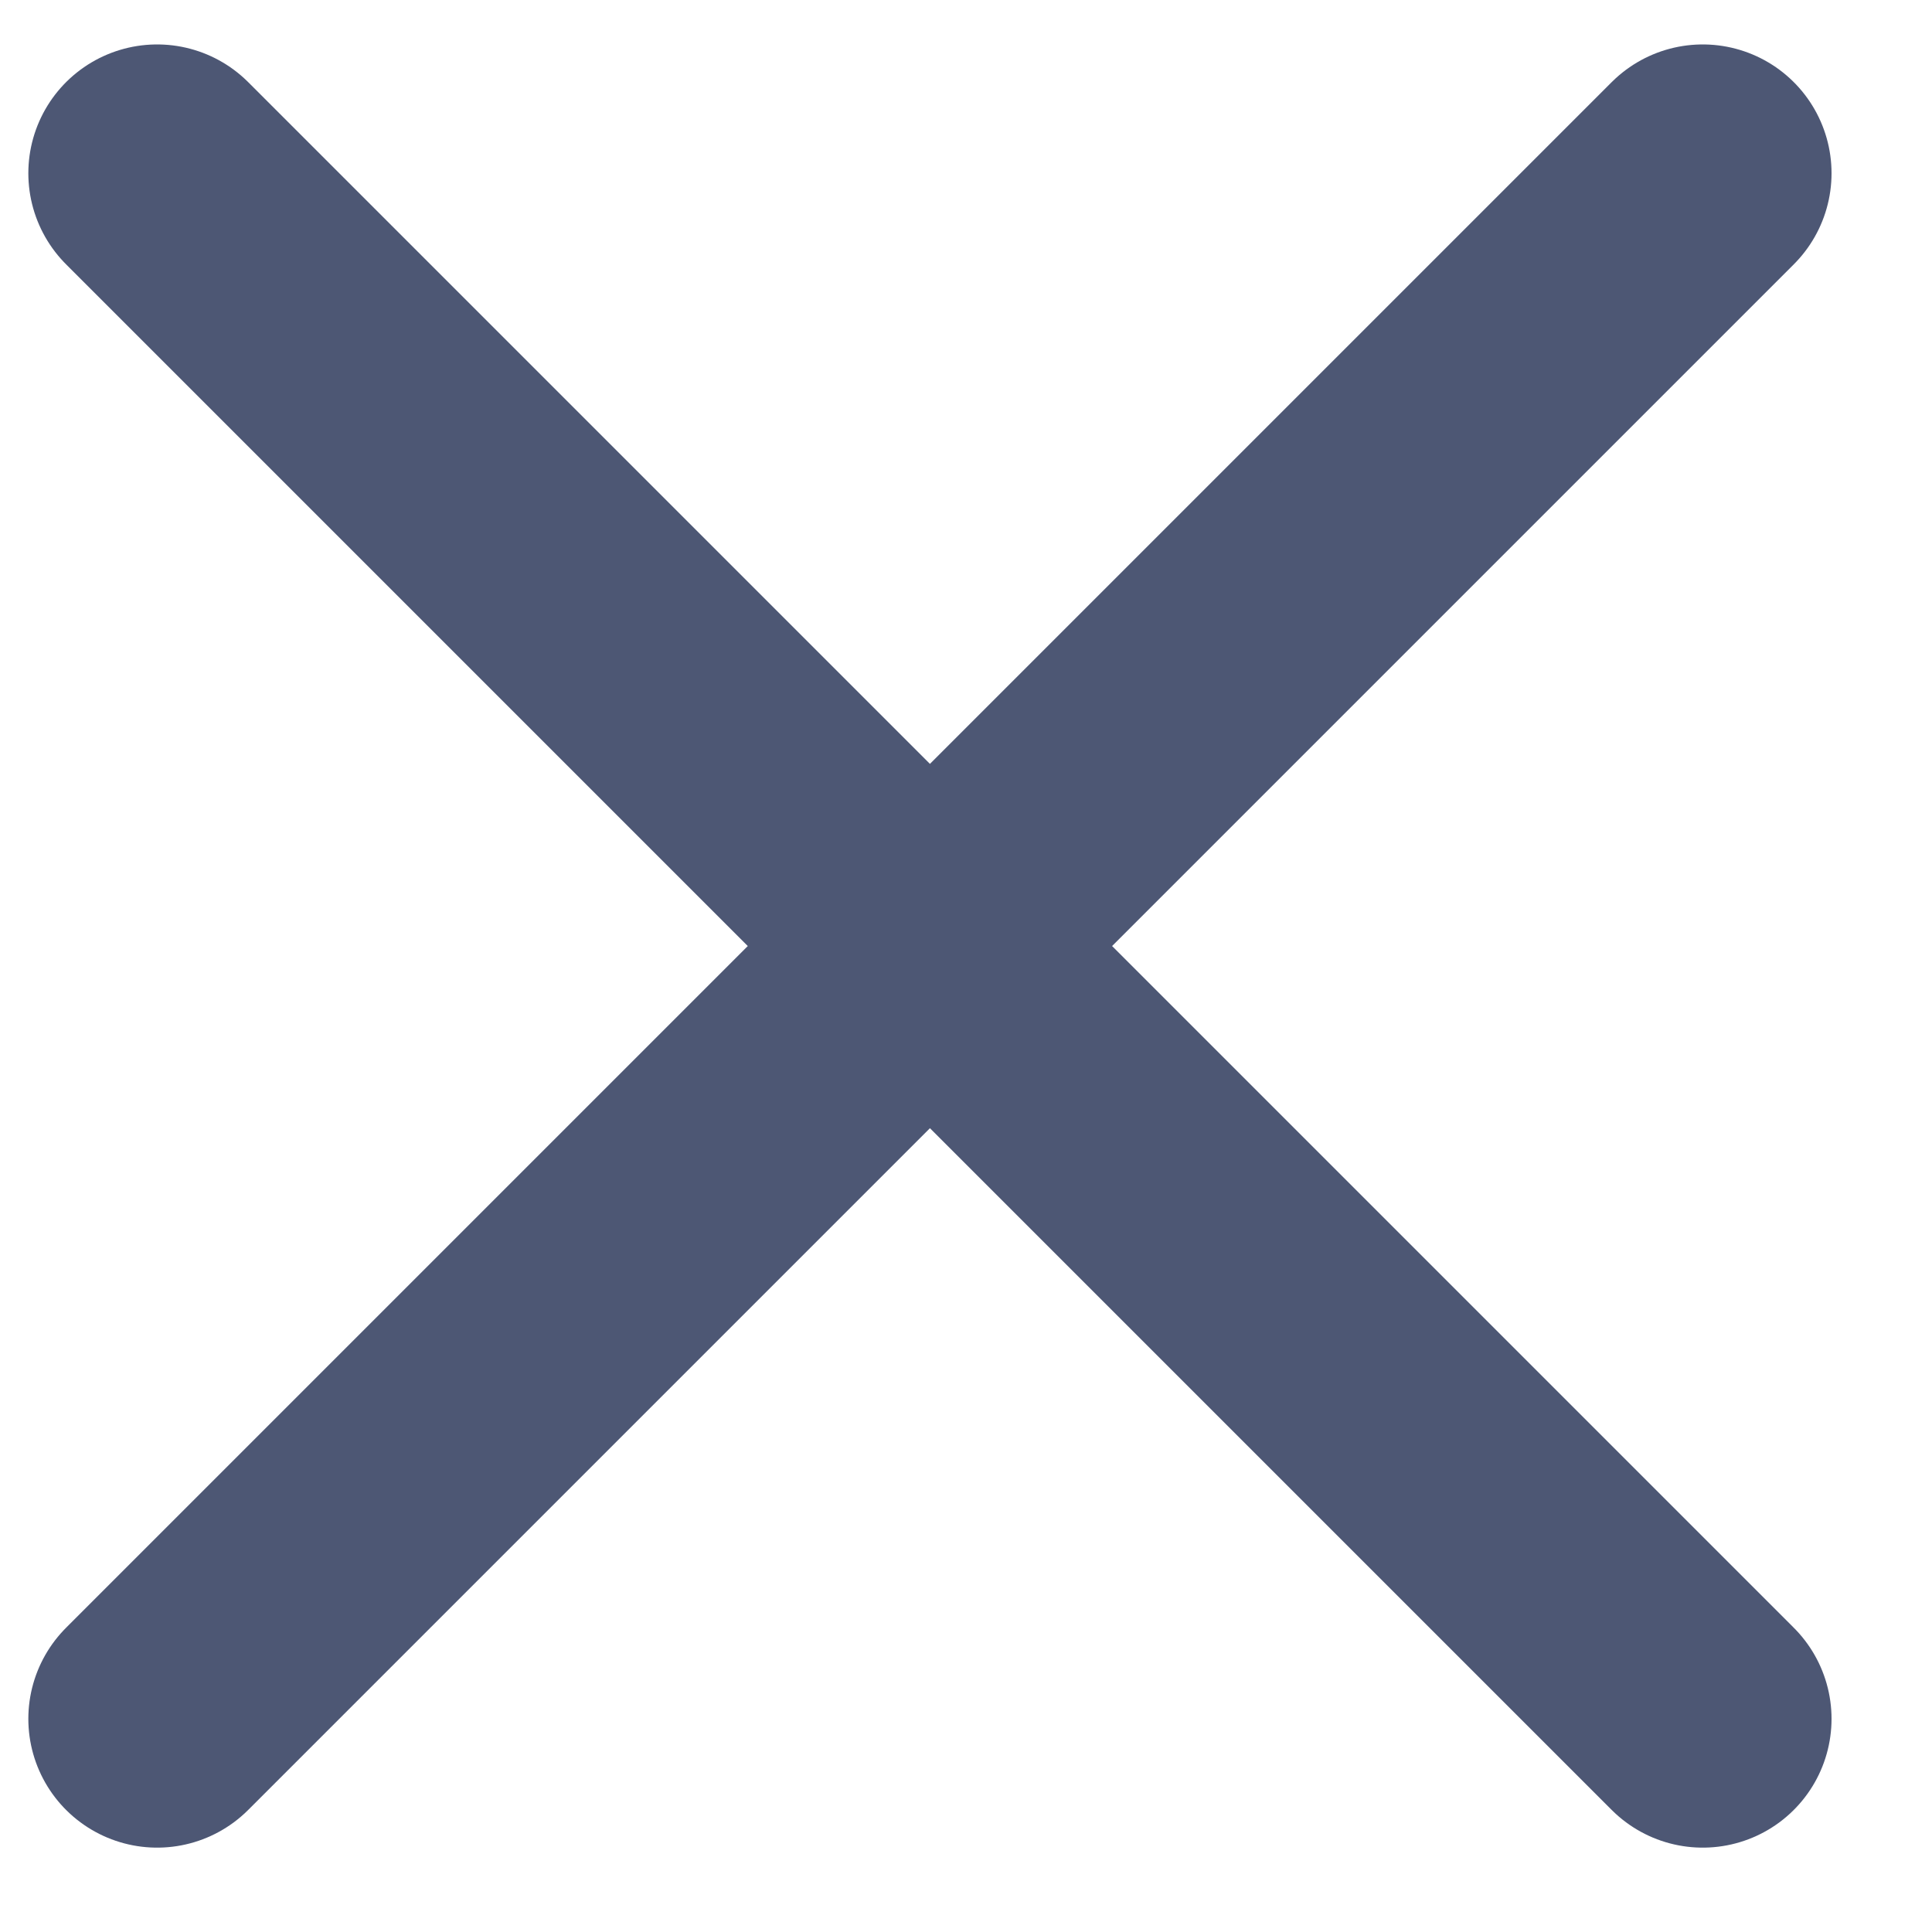
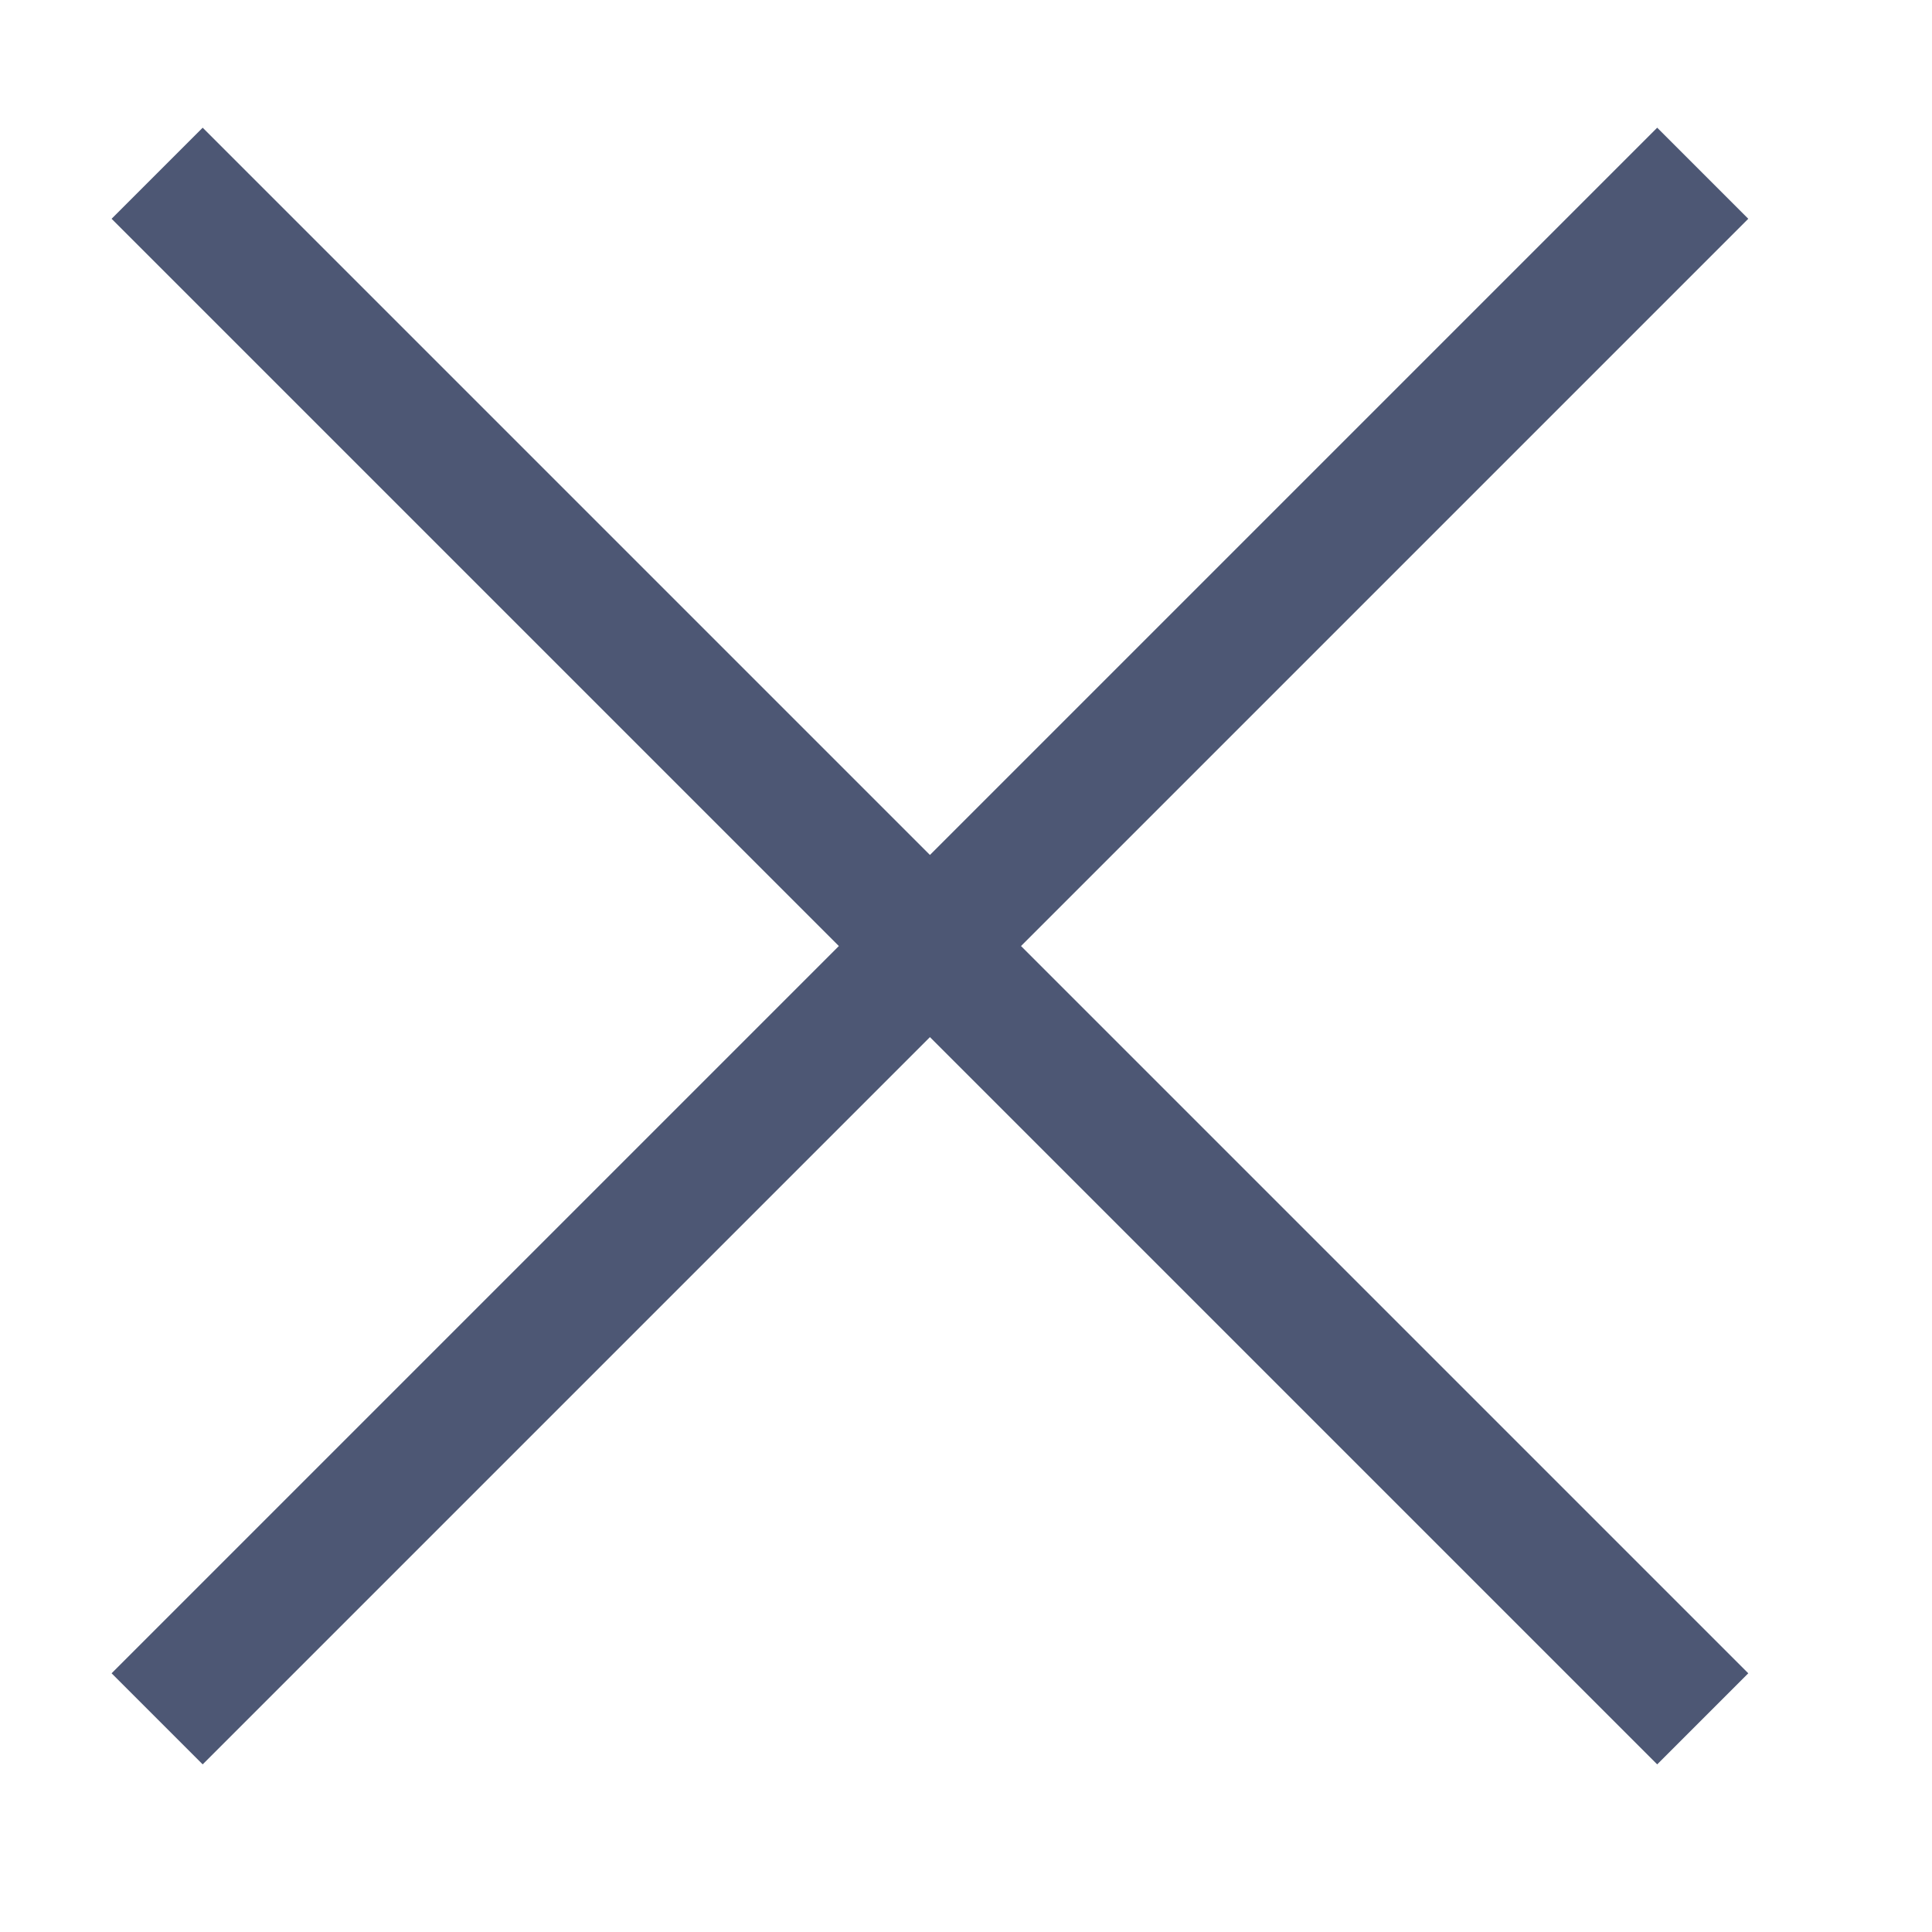
<svg xmlns="http://www.w3.org/2000/svg" width="15" height="15" viewBox="0 0 15 15" fill="none">
-   <path d="M1.22 1.345L13.22 13.345M1.22 13.345L13.22 1.345L1.22 13.345Z" stroke="#4D5774" stroke-width="2" stroke-linecap="round" stroke-linejoin="round" />
+   <path d="M1.22 1.345L13.22 13.345M1.22 13.345L13.22 1.345L1.22 13.345Z" stroke="#4D5774" strokeWidth="2" strokeLinecap="round" strokeLinejoin="round" />
</svg>
